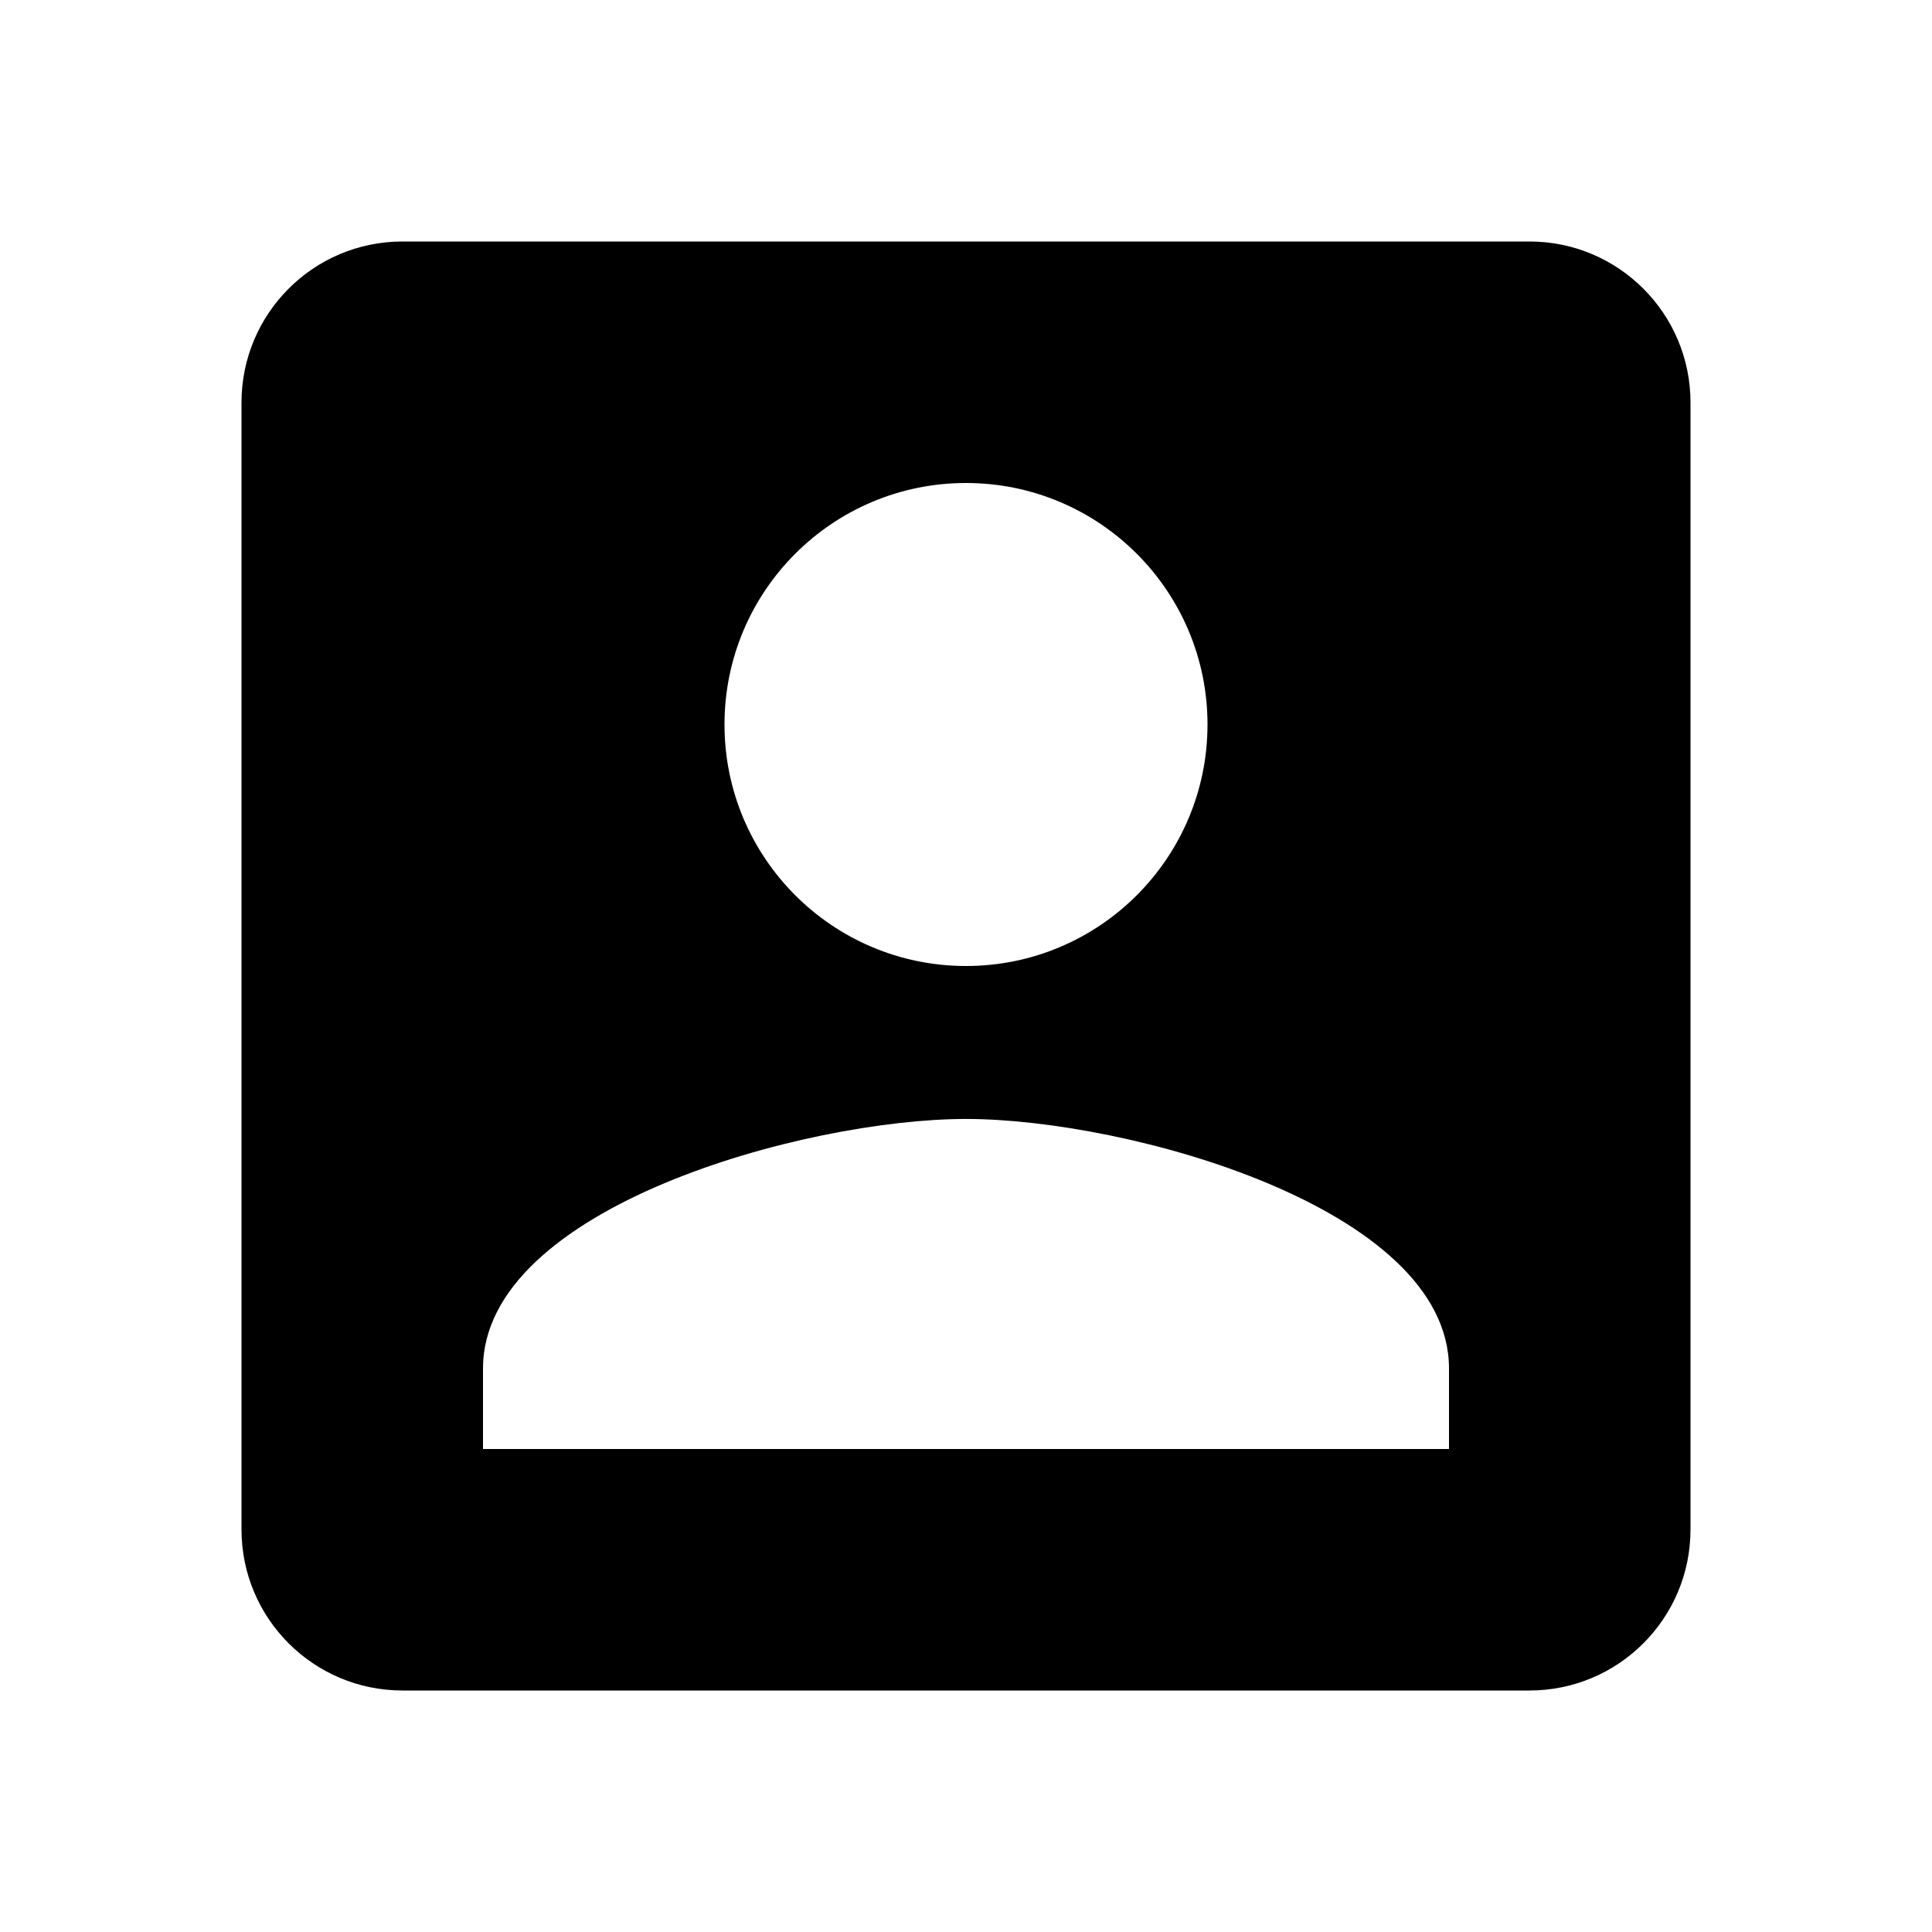
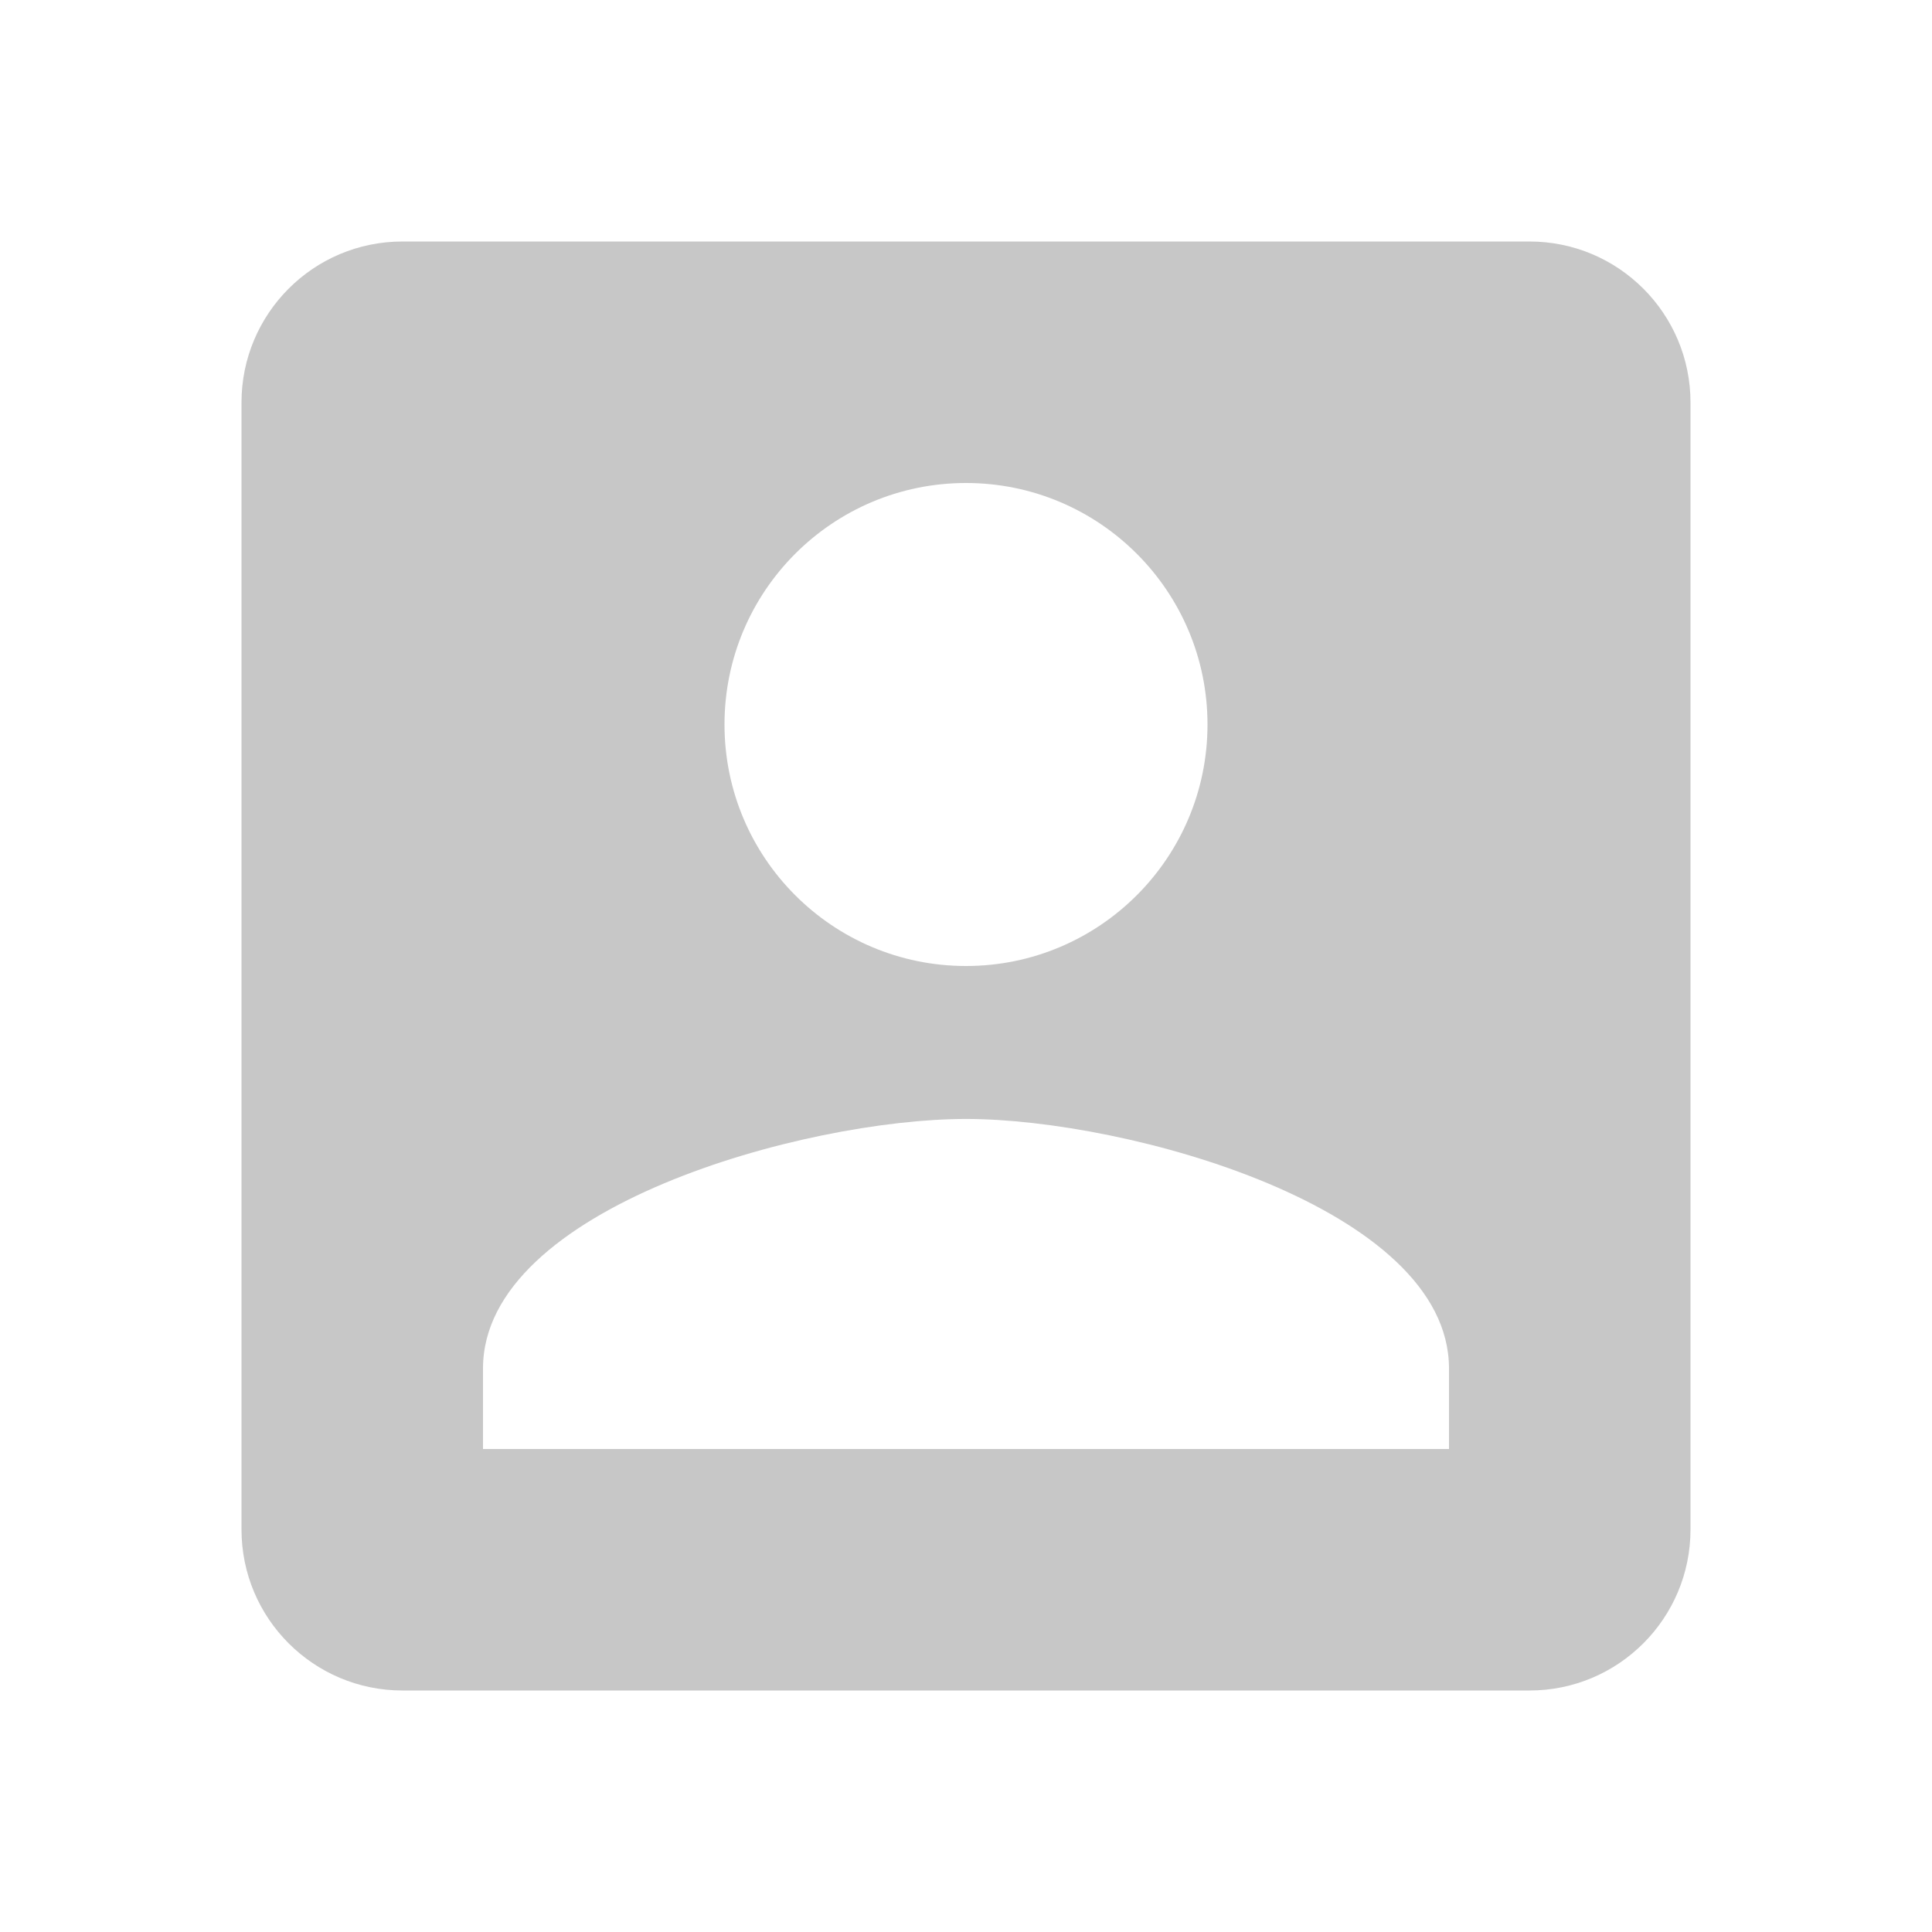
- <svg xmlns="http://www.w3.org/2000/svg" viewBox="0 0 24 24">
+ <svg xmlns="http://www.w3.org/2000/svg" fill="#C7C7C7" viewBox="0 0 24 24">
  <path d="M6,17C6,15 10,13.9 12,13.9C14,13.9 18,15 18,17V18H6M15,9A3,3 0 0,1 12,12A3,3 0 0,1 9,9A3,3 0 0,1 12,6A3,3 0 0,1 15,9M3,5V19A2,2 0 0,0 5,21H19A2,2 0 0,0 21,19V5A2,2 0 0,0 19,3H5C3.89,3 3,3.9 3,5Z" />
</svg>
